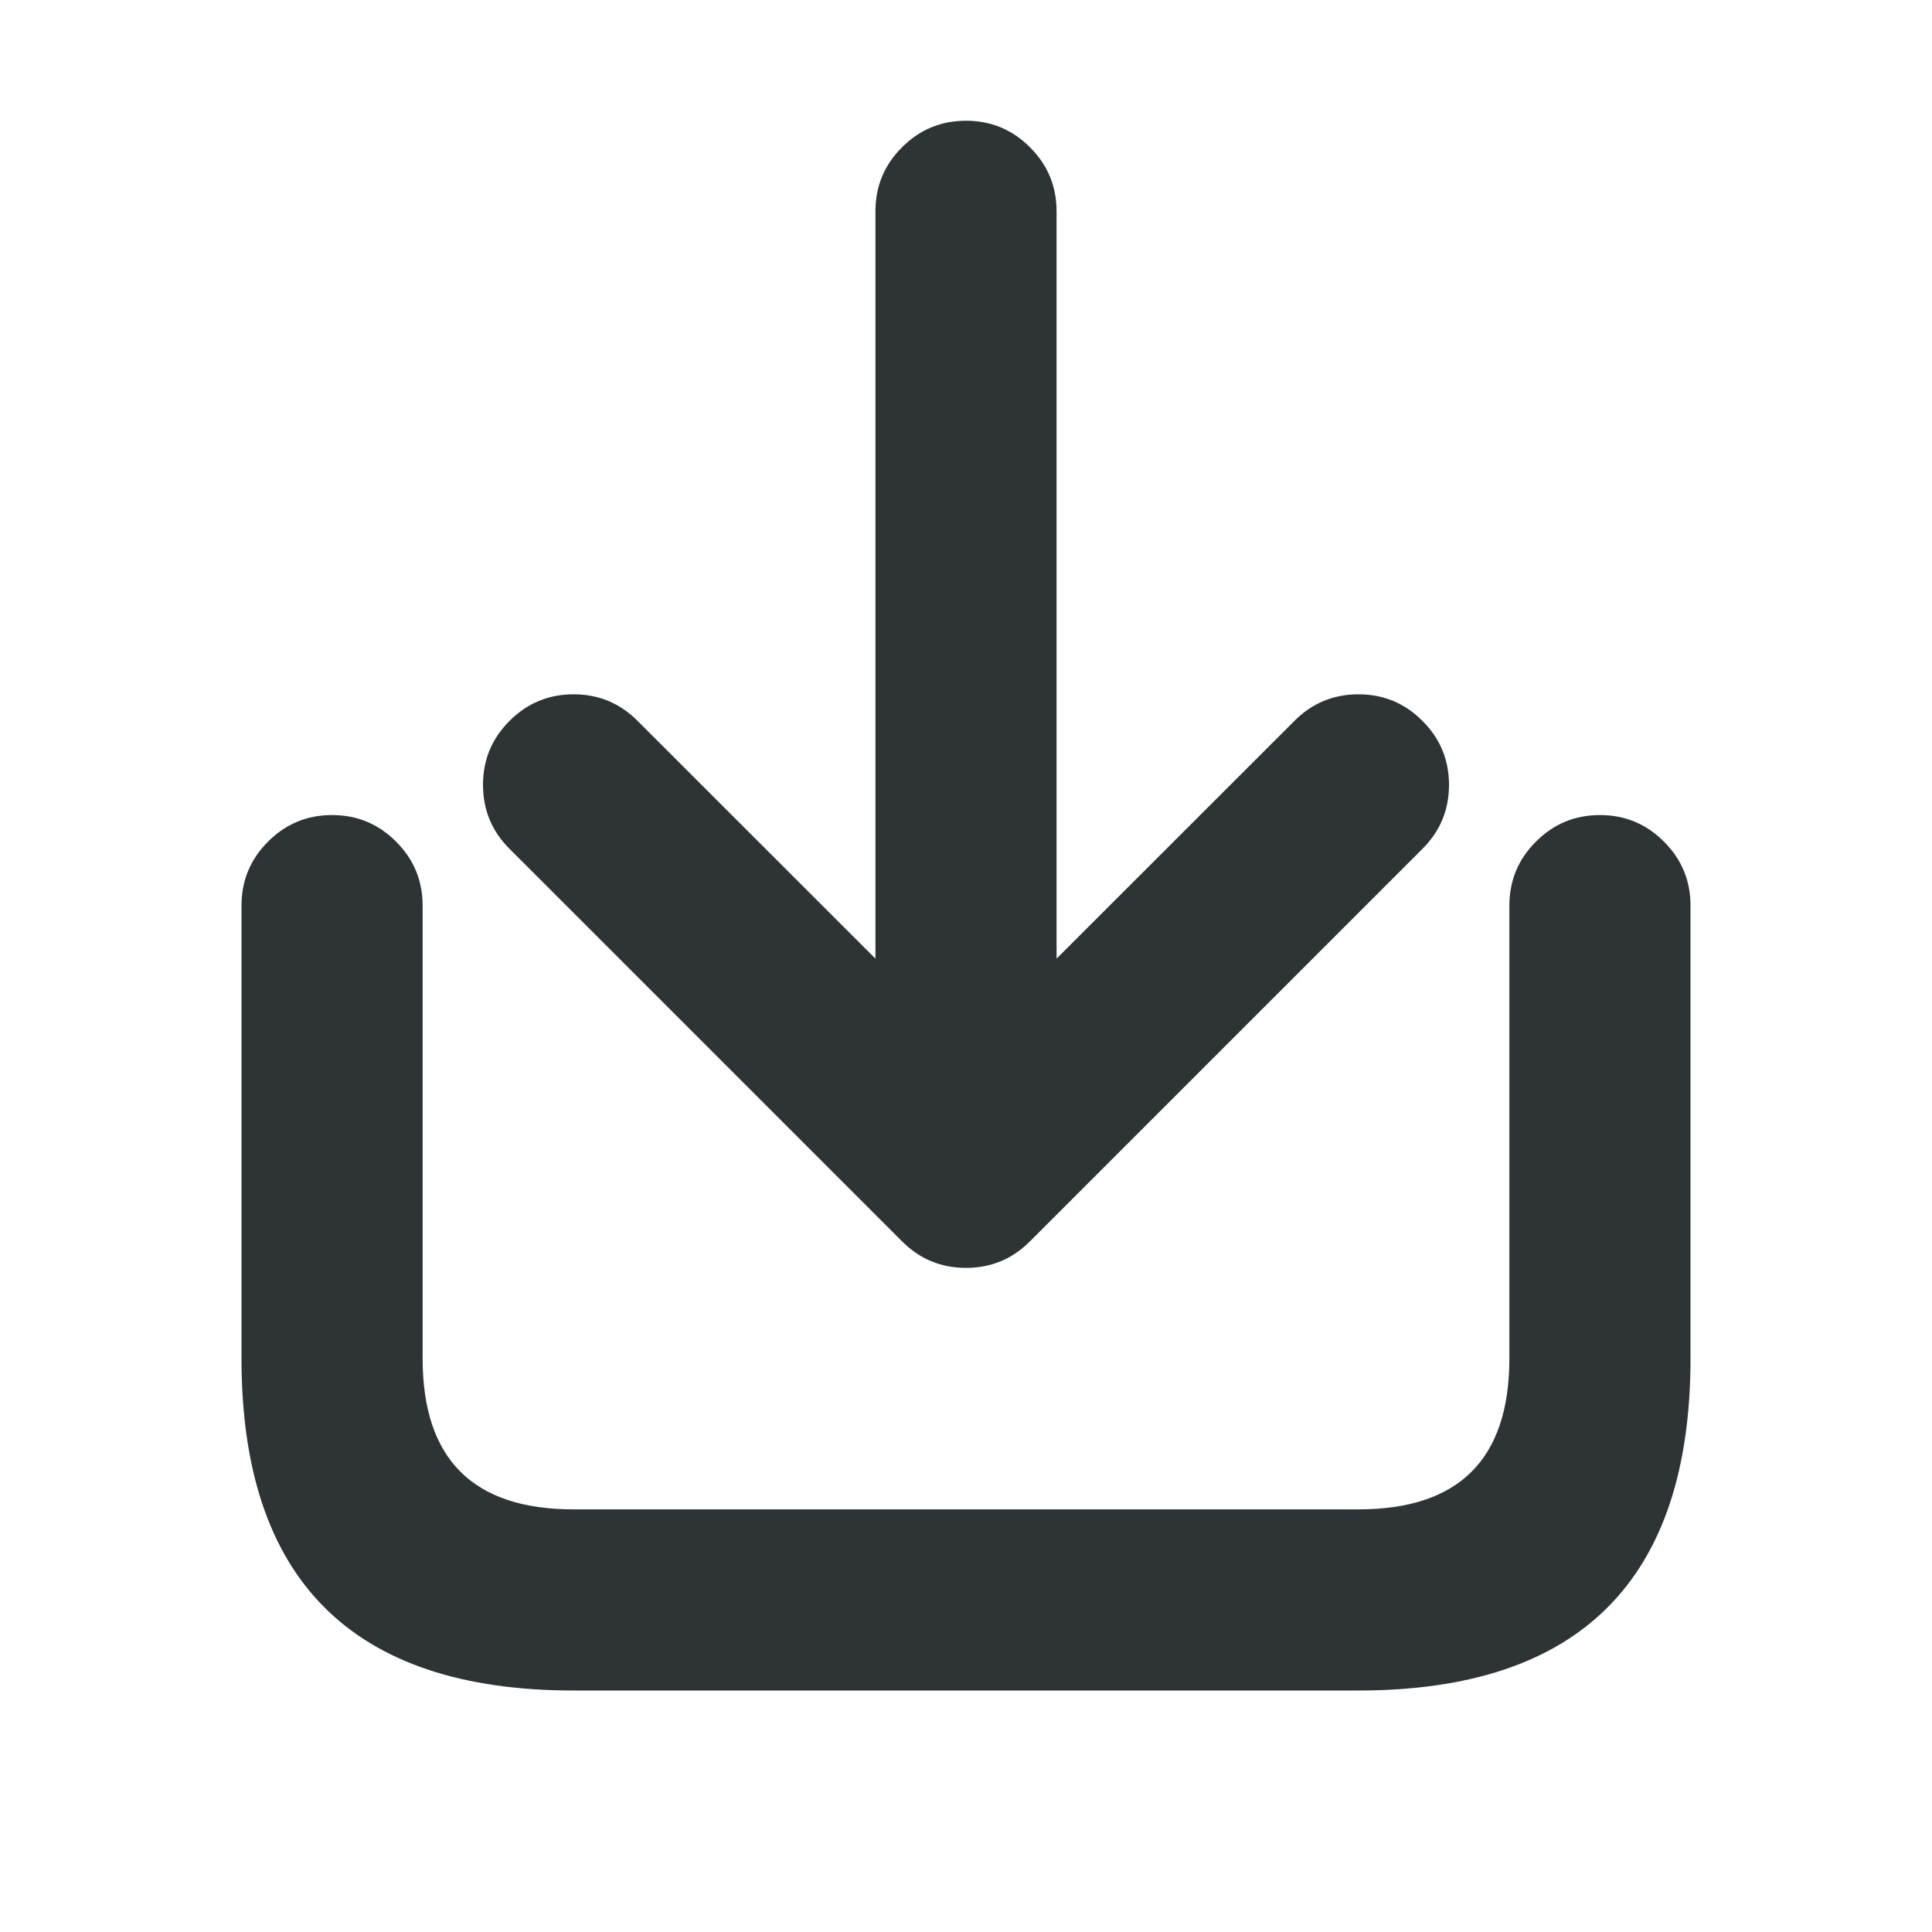
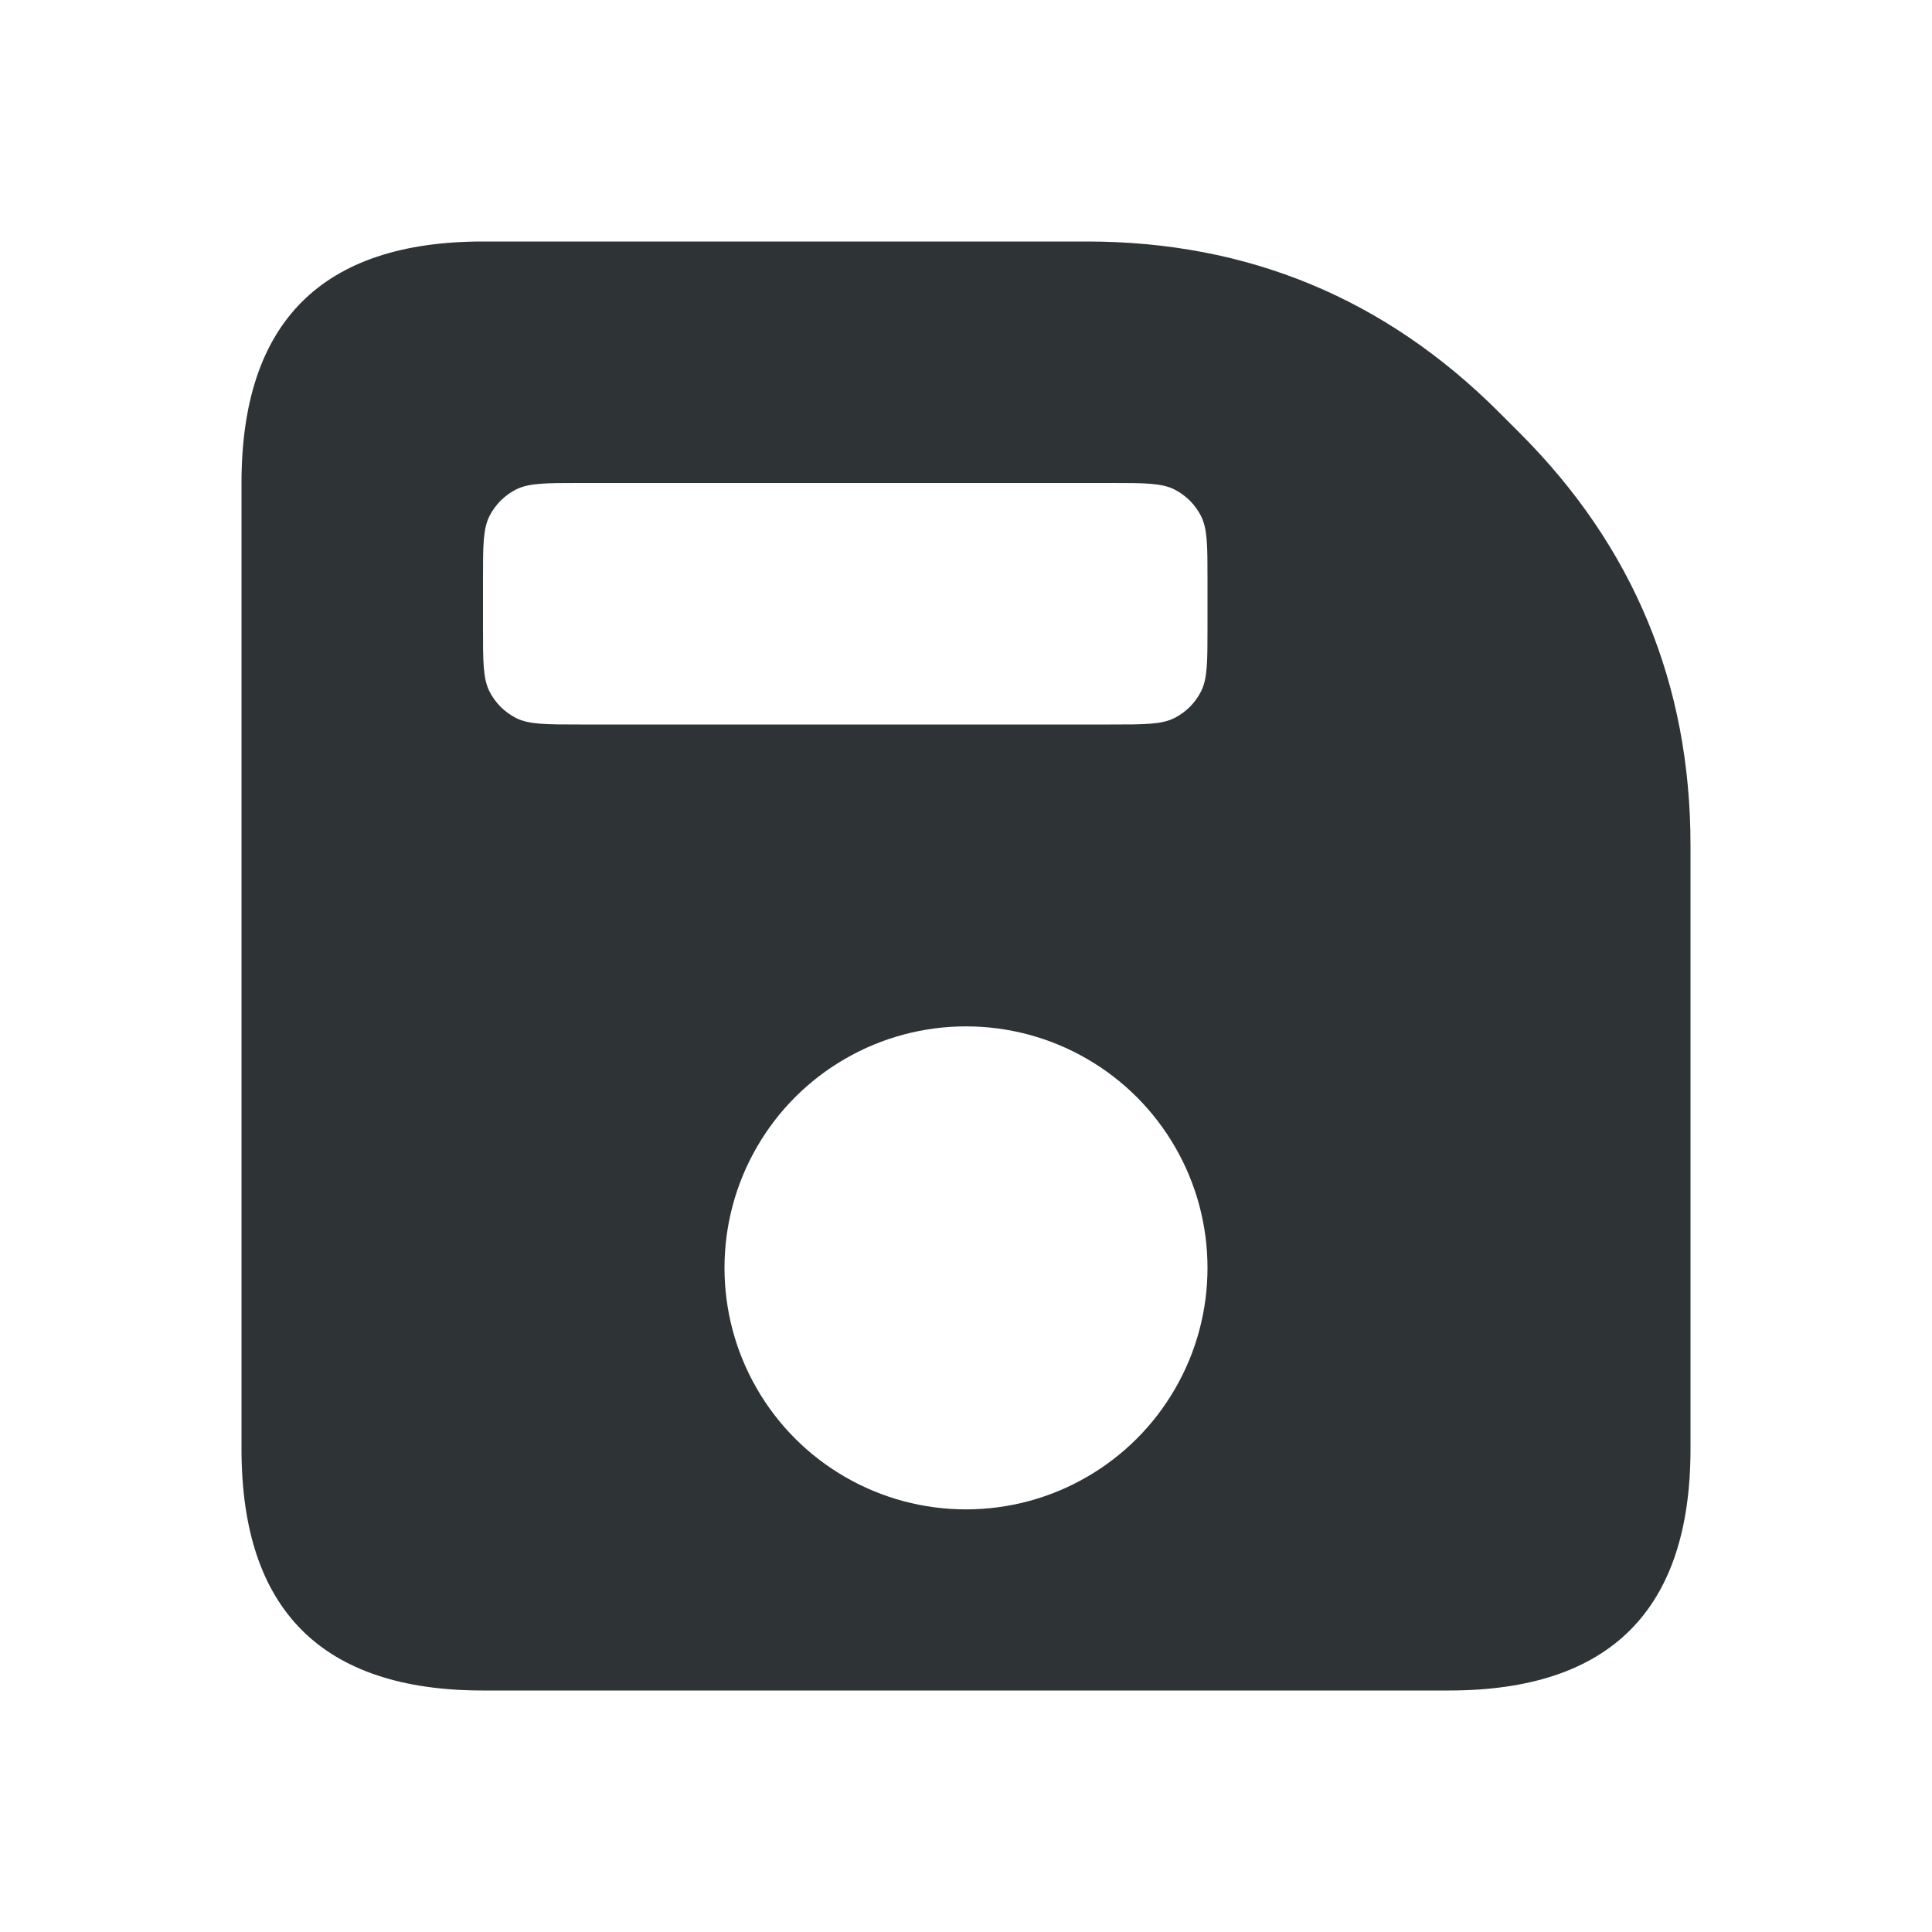
<svg xmlns="http://www.w3.org/2000/svg" height="16px" viewBox="0 0 16 16" width="16px">
-   <path fill="#2e3436" d="M3.5 7.5L3.5 11.25Q3.5 12.5 4.75 12.5L11.25 12.5Q12.5 12.5 12.5 11.25L12.5 7.5Q12.5 7.189 12.72 6.97Q12.939 6.75 13.25 6.75Q13.561 6.75 13.78 6.97Q14 7.189 14 7.5L14 11.25Q14 14 11.25 14L4.75 14Q2 14 2 11.25L2 7.5Q2 7.189 2.22 6.97Q2.439 6.75 2.75 6.75Q3.061 6.75 3.28 6.97Q3.5 7.189 3.5 7.5ZM8.75 1.75L8.75 7.939L10.72 5.97Q10.939 5.75 11.25 5.75Q11.561 5.75 11.78 5.97Q12 6.189 12 6.5Q12 6.811 11.78 7.03L8.53 10.28Q8.311 10.5 8 10.5Q7.689 10.5 7.47 10.28L4.22 7.03Q4 6.811 4 6.5Q4 6.189 4.22 5.97Q4.439 5.75 4.75 5.75Q5.061 5.75 5.28 5.97L7.25 7.939L7.25 1.75Q7.25 1.439 7.47 1.22Q7.689 1 8 1Q8.311 1 8.53 1.22Q8.75 1.439 8.75 1.75Z" />
+   <path fill="#2e3436" d="M4 2L9 2Q11 2 12.414 3.414L12.586 3.586Q14 5 14 7L14 12Q14 14 12 14L4 14Q2 14 2 12L2 4Q2 2 4 2ZM6 10.5C6 10.851 6.092 11.196 6.268 11.5C6.443 11.804 6.696 12.057 7 12.232C7.304 12.408 7.649 12.5 8 12.5C8.351 12.5 8.696 12.408 9 12.232C9.304 12.057 9.557 11.804 9.732 11.5C9.908 11.196 10 10.851 10 10.5C10 10.149 9.908 9.804 9.732 9.5C9.557 9.196 9.304 8.943 9 8.768C8.696 8.592 8.351 8.5 8 8.5C7.649 8.5 7.304 8.592 7 8.768C6.696 8.943 6.443 9.196 6.268 9.5C6.092 9.804 6 10.149 6 10.5ZM4.8 4C4.52 4 4.38 4 4.273 4.054C4.226 4.078 4.184 4.109 4.146 4.146C4.109 4.184 4.078 4.226 4.054 4.273C4 4.38 4 4.52 4 4.8L4 5.2C4 5.48 4 5.62 4.054 5.727C4.078 5.774 4.109 5.816 4.146 5.854C4.184 5.891 4.226 5.922 4.273 5.946C4.38 6 4.52 6 4.8 6L9.2 6C9.48 6 9.62 6 9.727 5.946C9.774 5.922 9.816 5.891 9.854 5.854C9.891 5.816 9.922 5.774 9.946 5.727C10 5.62 10 5.48 10 5.2L10 4.8C10 4.52 10 4.38 9.946 4.273C9.922 4.226 9.891 4.184 9.854 4.146C9.816 4.109 9.774 4.078 9.727 4.054C9.62 4 9.48 4 9.2 4Z" />
</svg>
